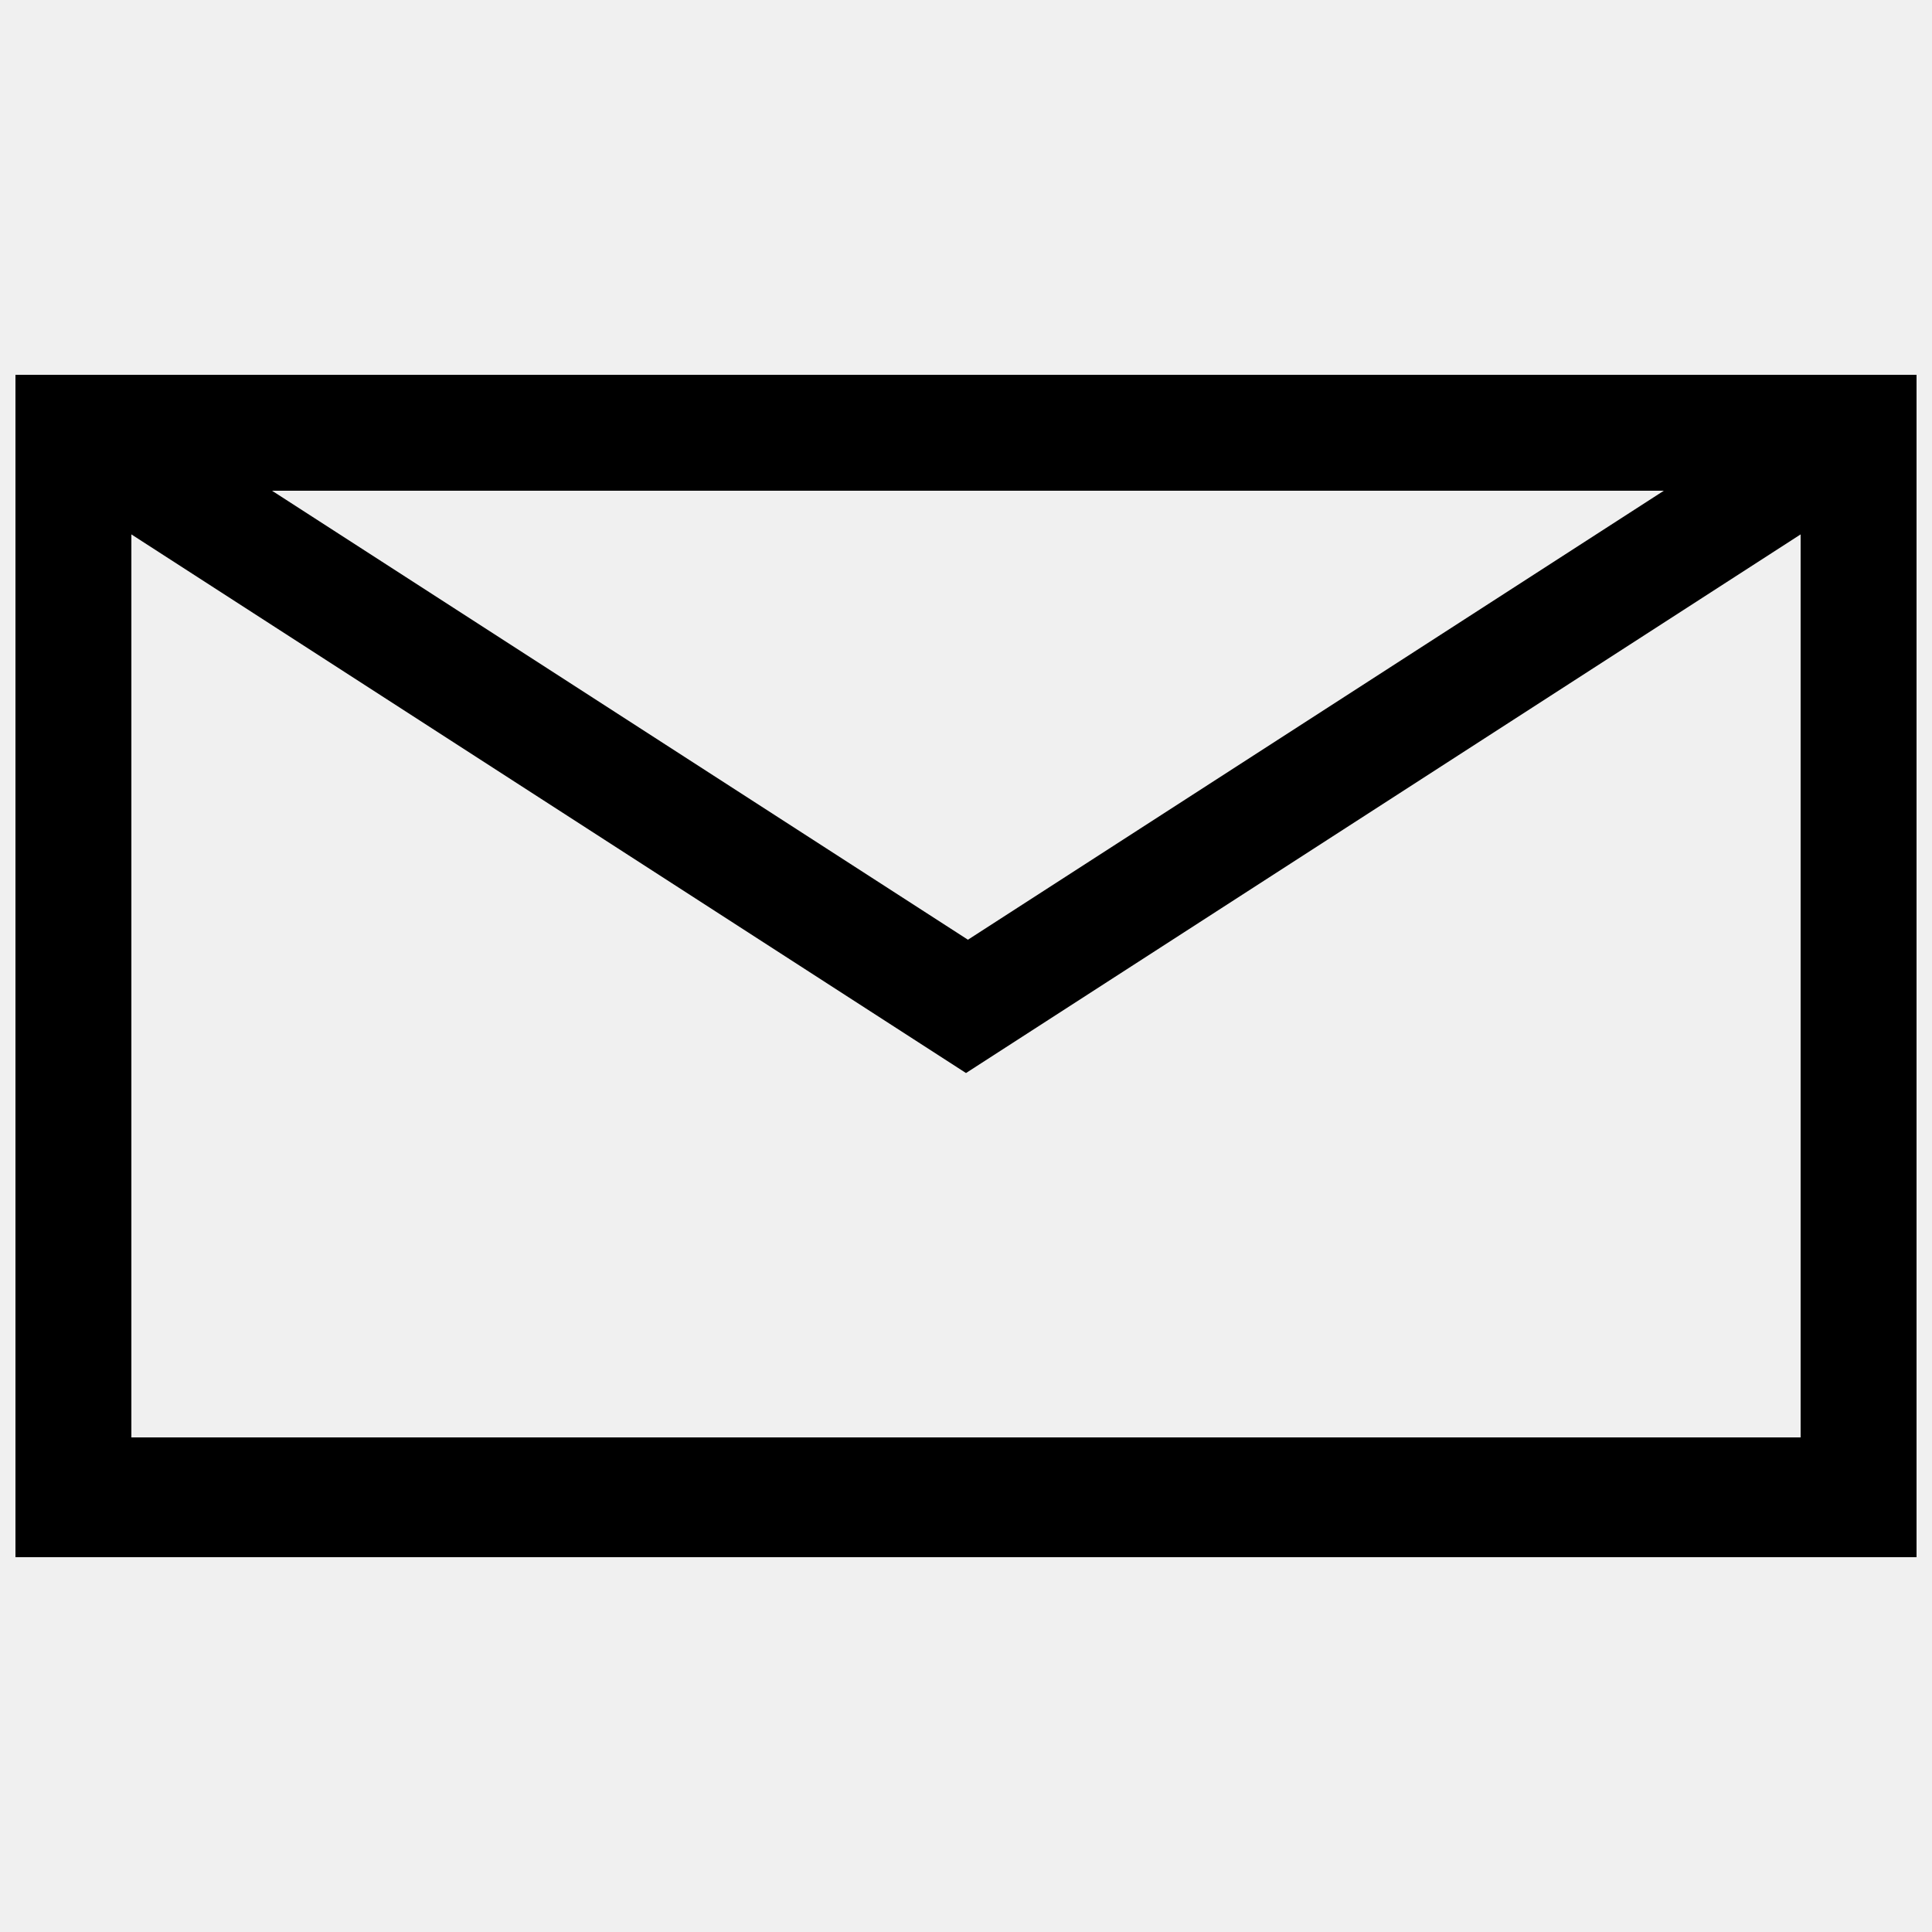
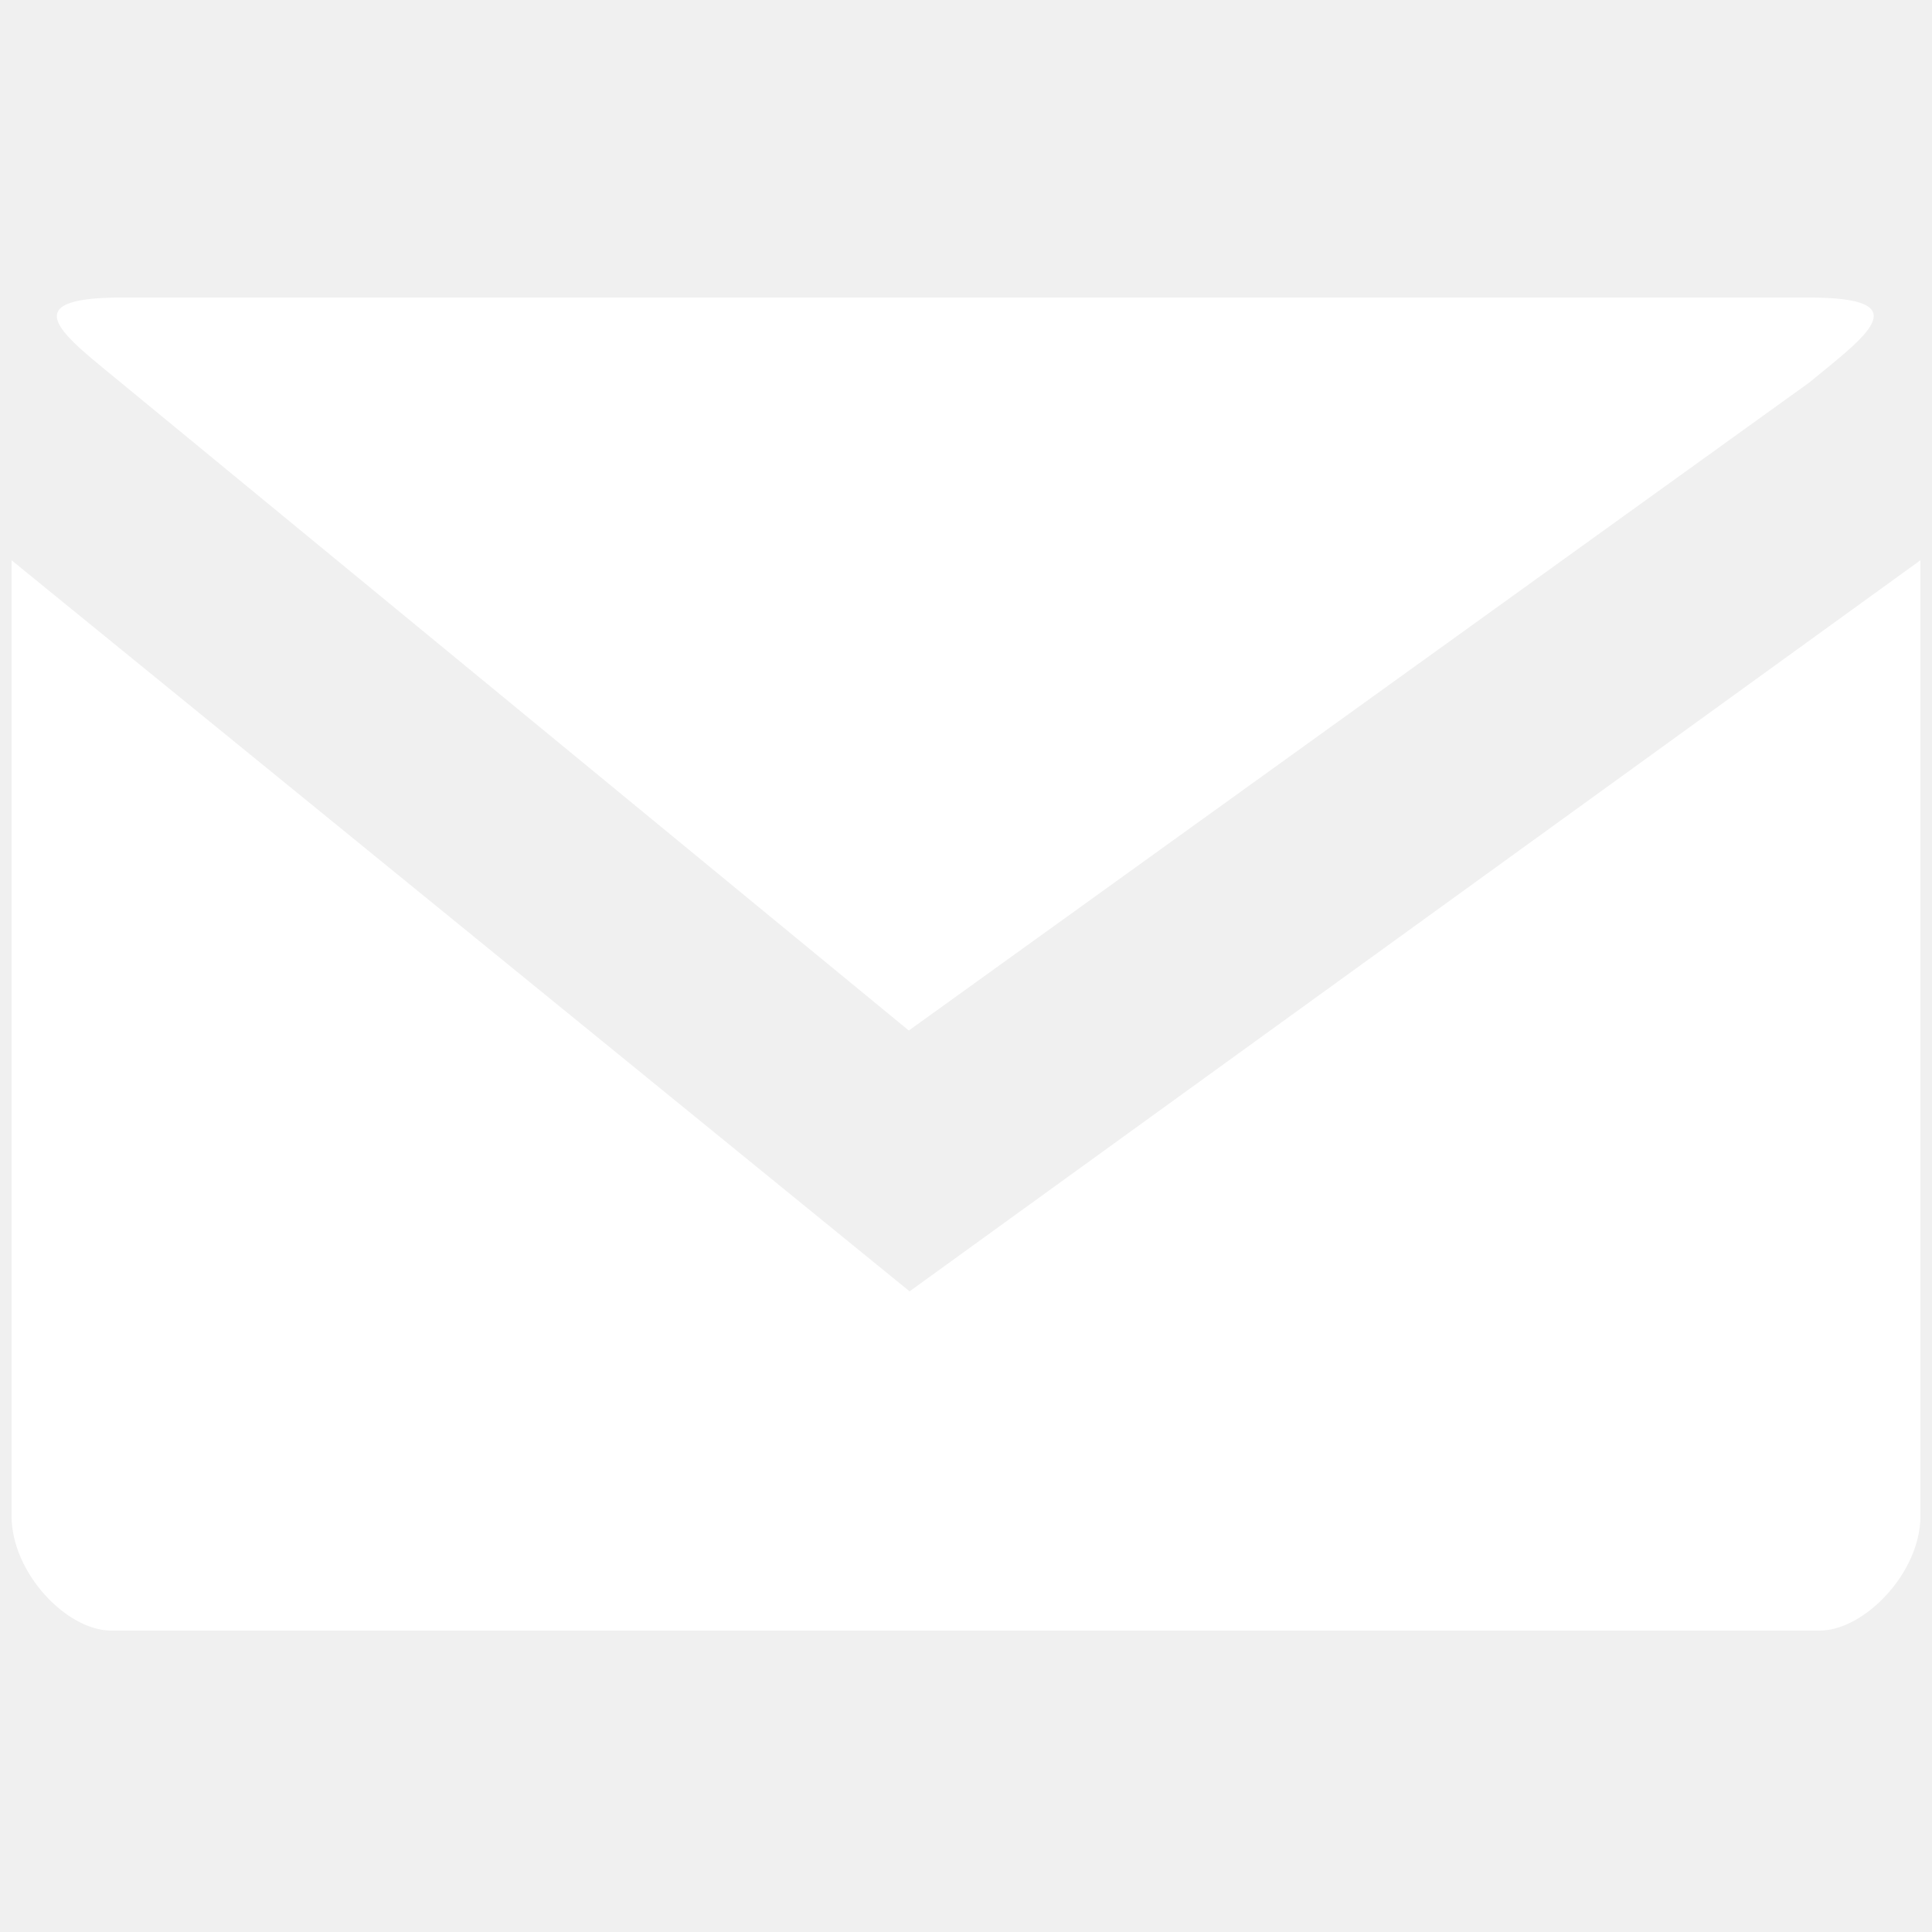
<svg xmlns="http://www.w3.org/2000/svg" viewBox="0 0 500 500" enable-background="new 0 0 500 500">
-   <path d="M4 403V97h492v306H4zm462-31V138.3L250 277.7 34 138.3V372h432zM250.5 243.2L430.6 127H70.4l180.1 116.2z" />
+   <g fill="#fff">
+     <path d="M31.5 99.2l203.7 167.5L468.1 99.1c14.6-12 29.1-22.1 0-22.1H31.5c-29.1 0-14.5 10.2 0 22.2zM235.4 334.2L3 145v247.4C3 407 17.2 422 28.8 422h442.1c11.6 0 26.1-15 26.1-29.6V145L235.4 334.2z" />
+   </g>
</svg>
